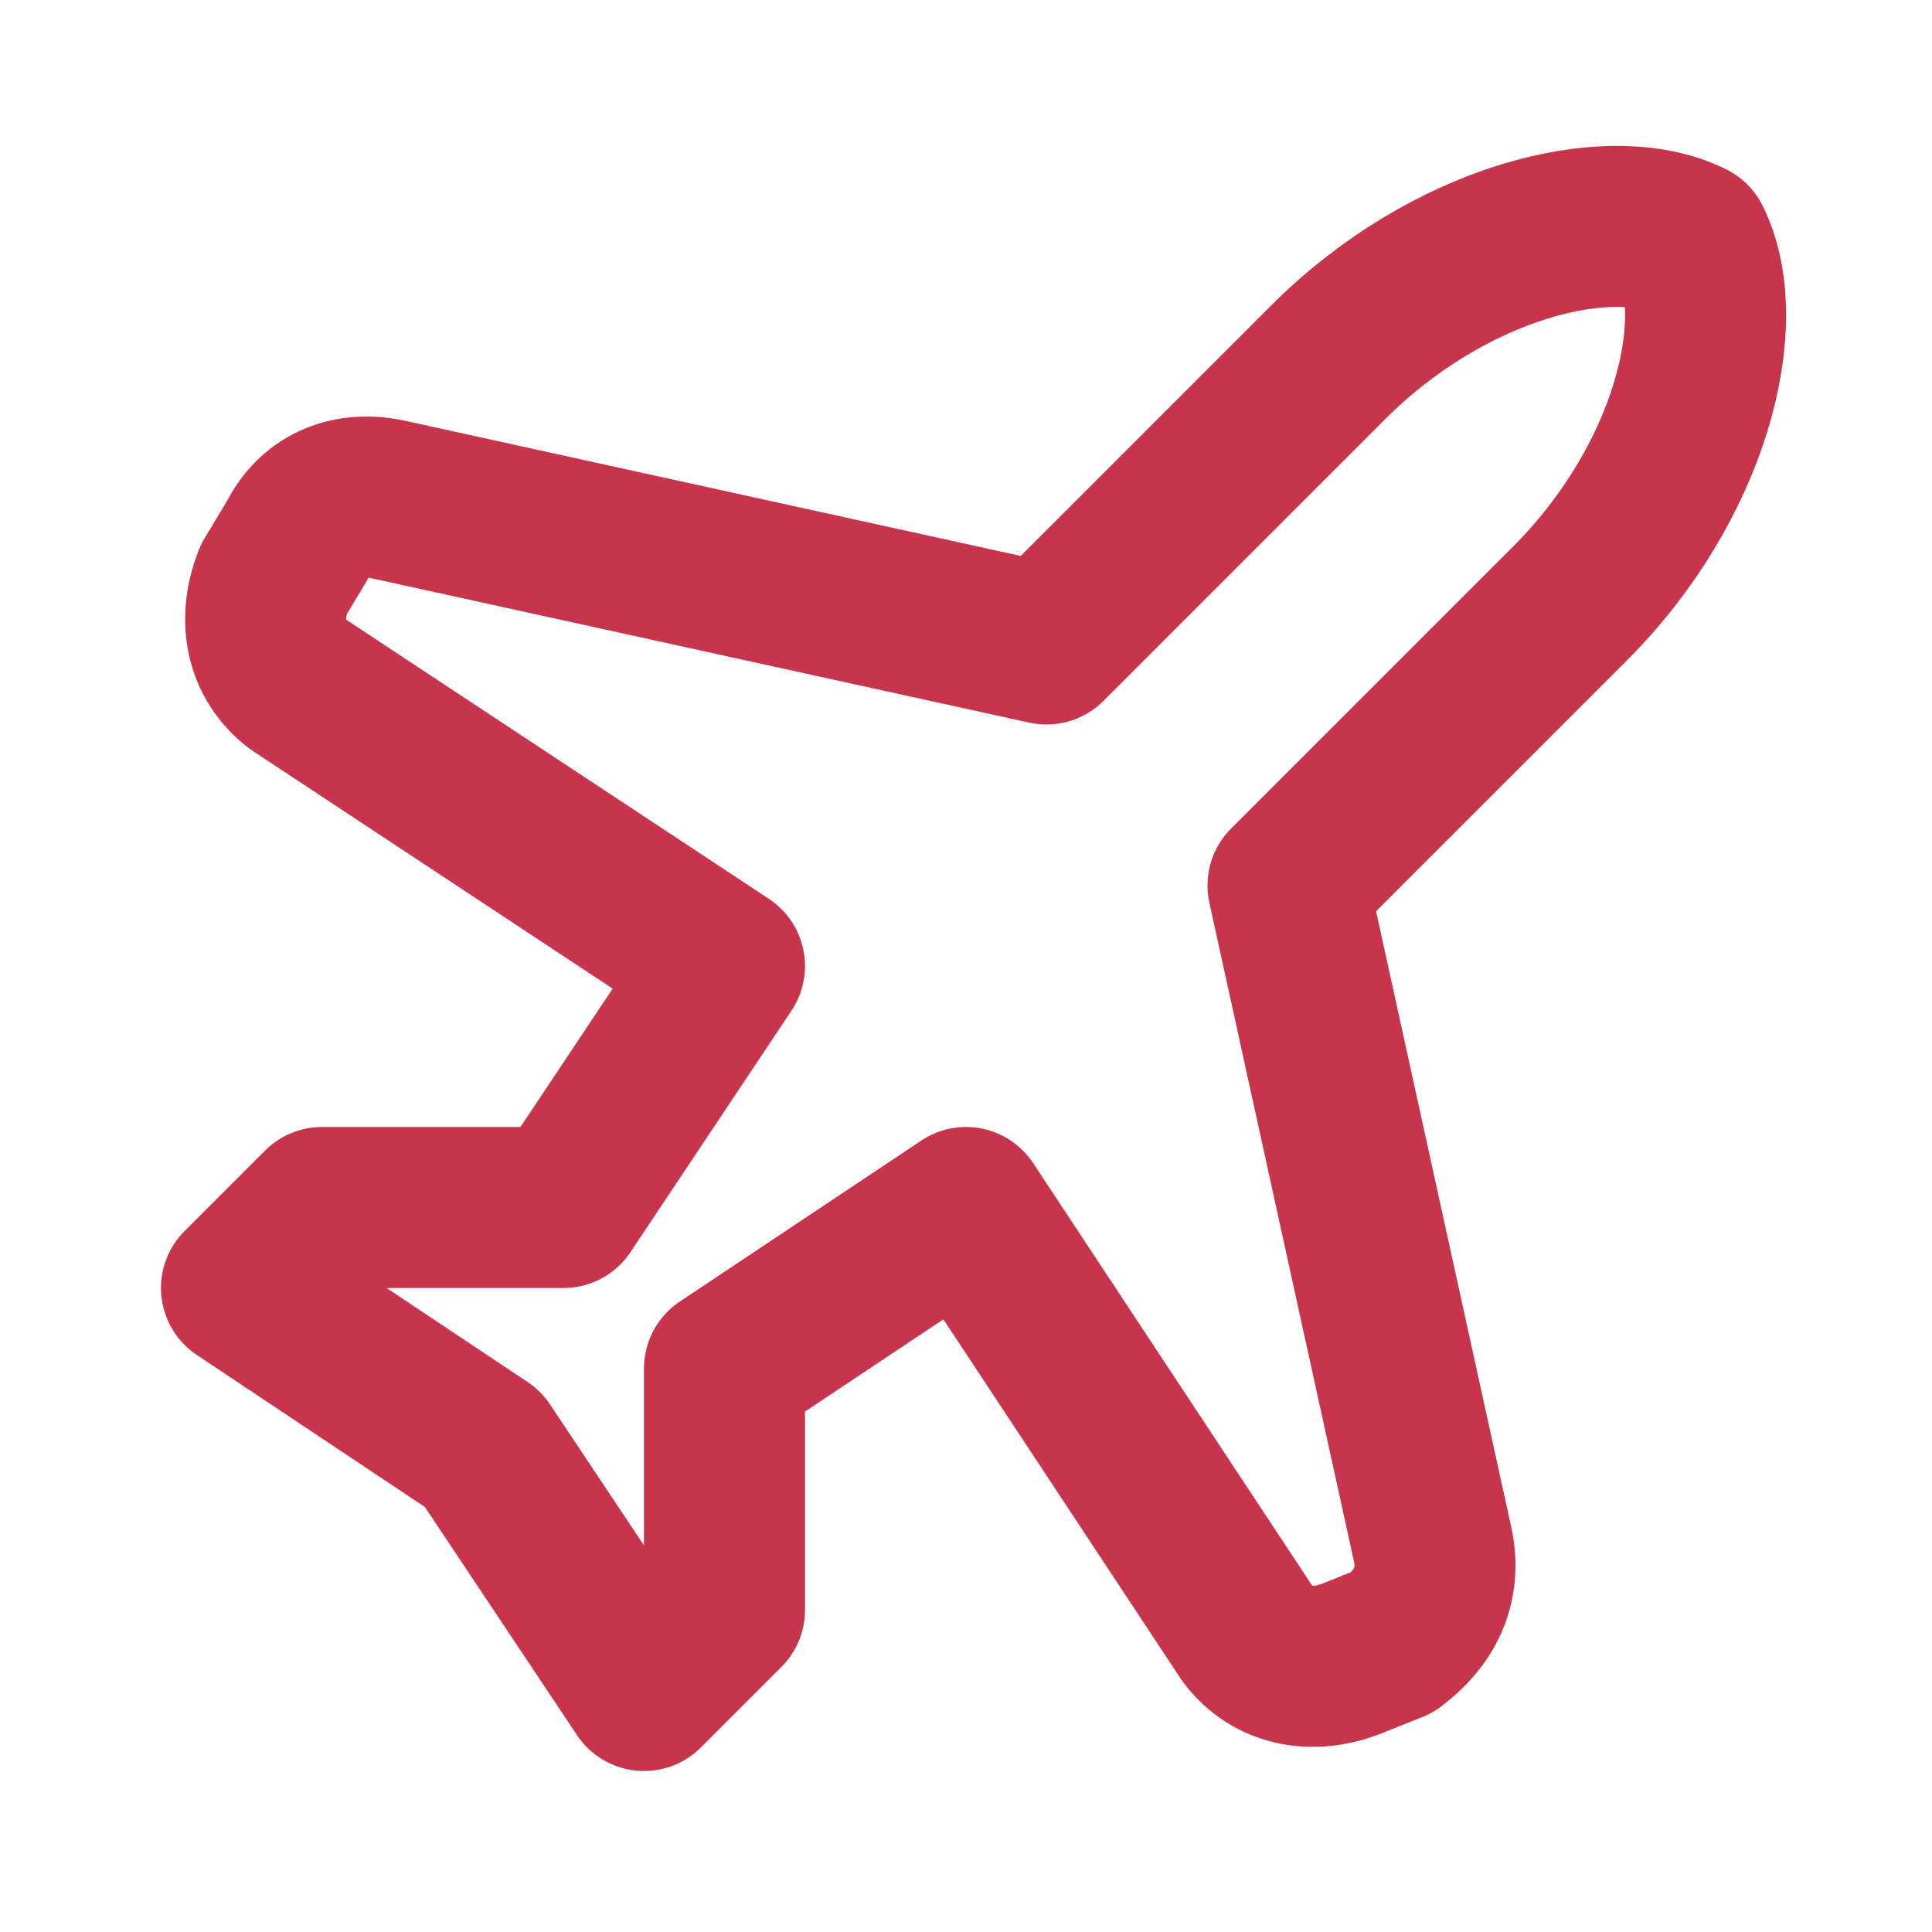
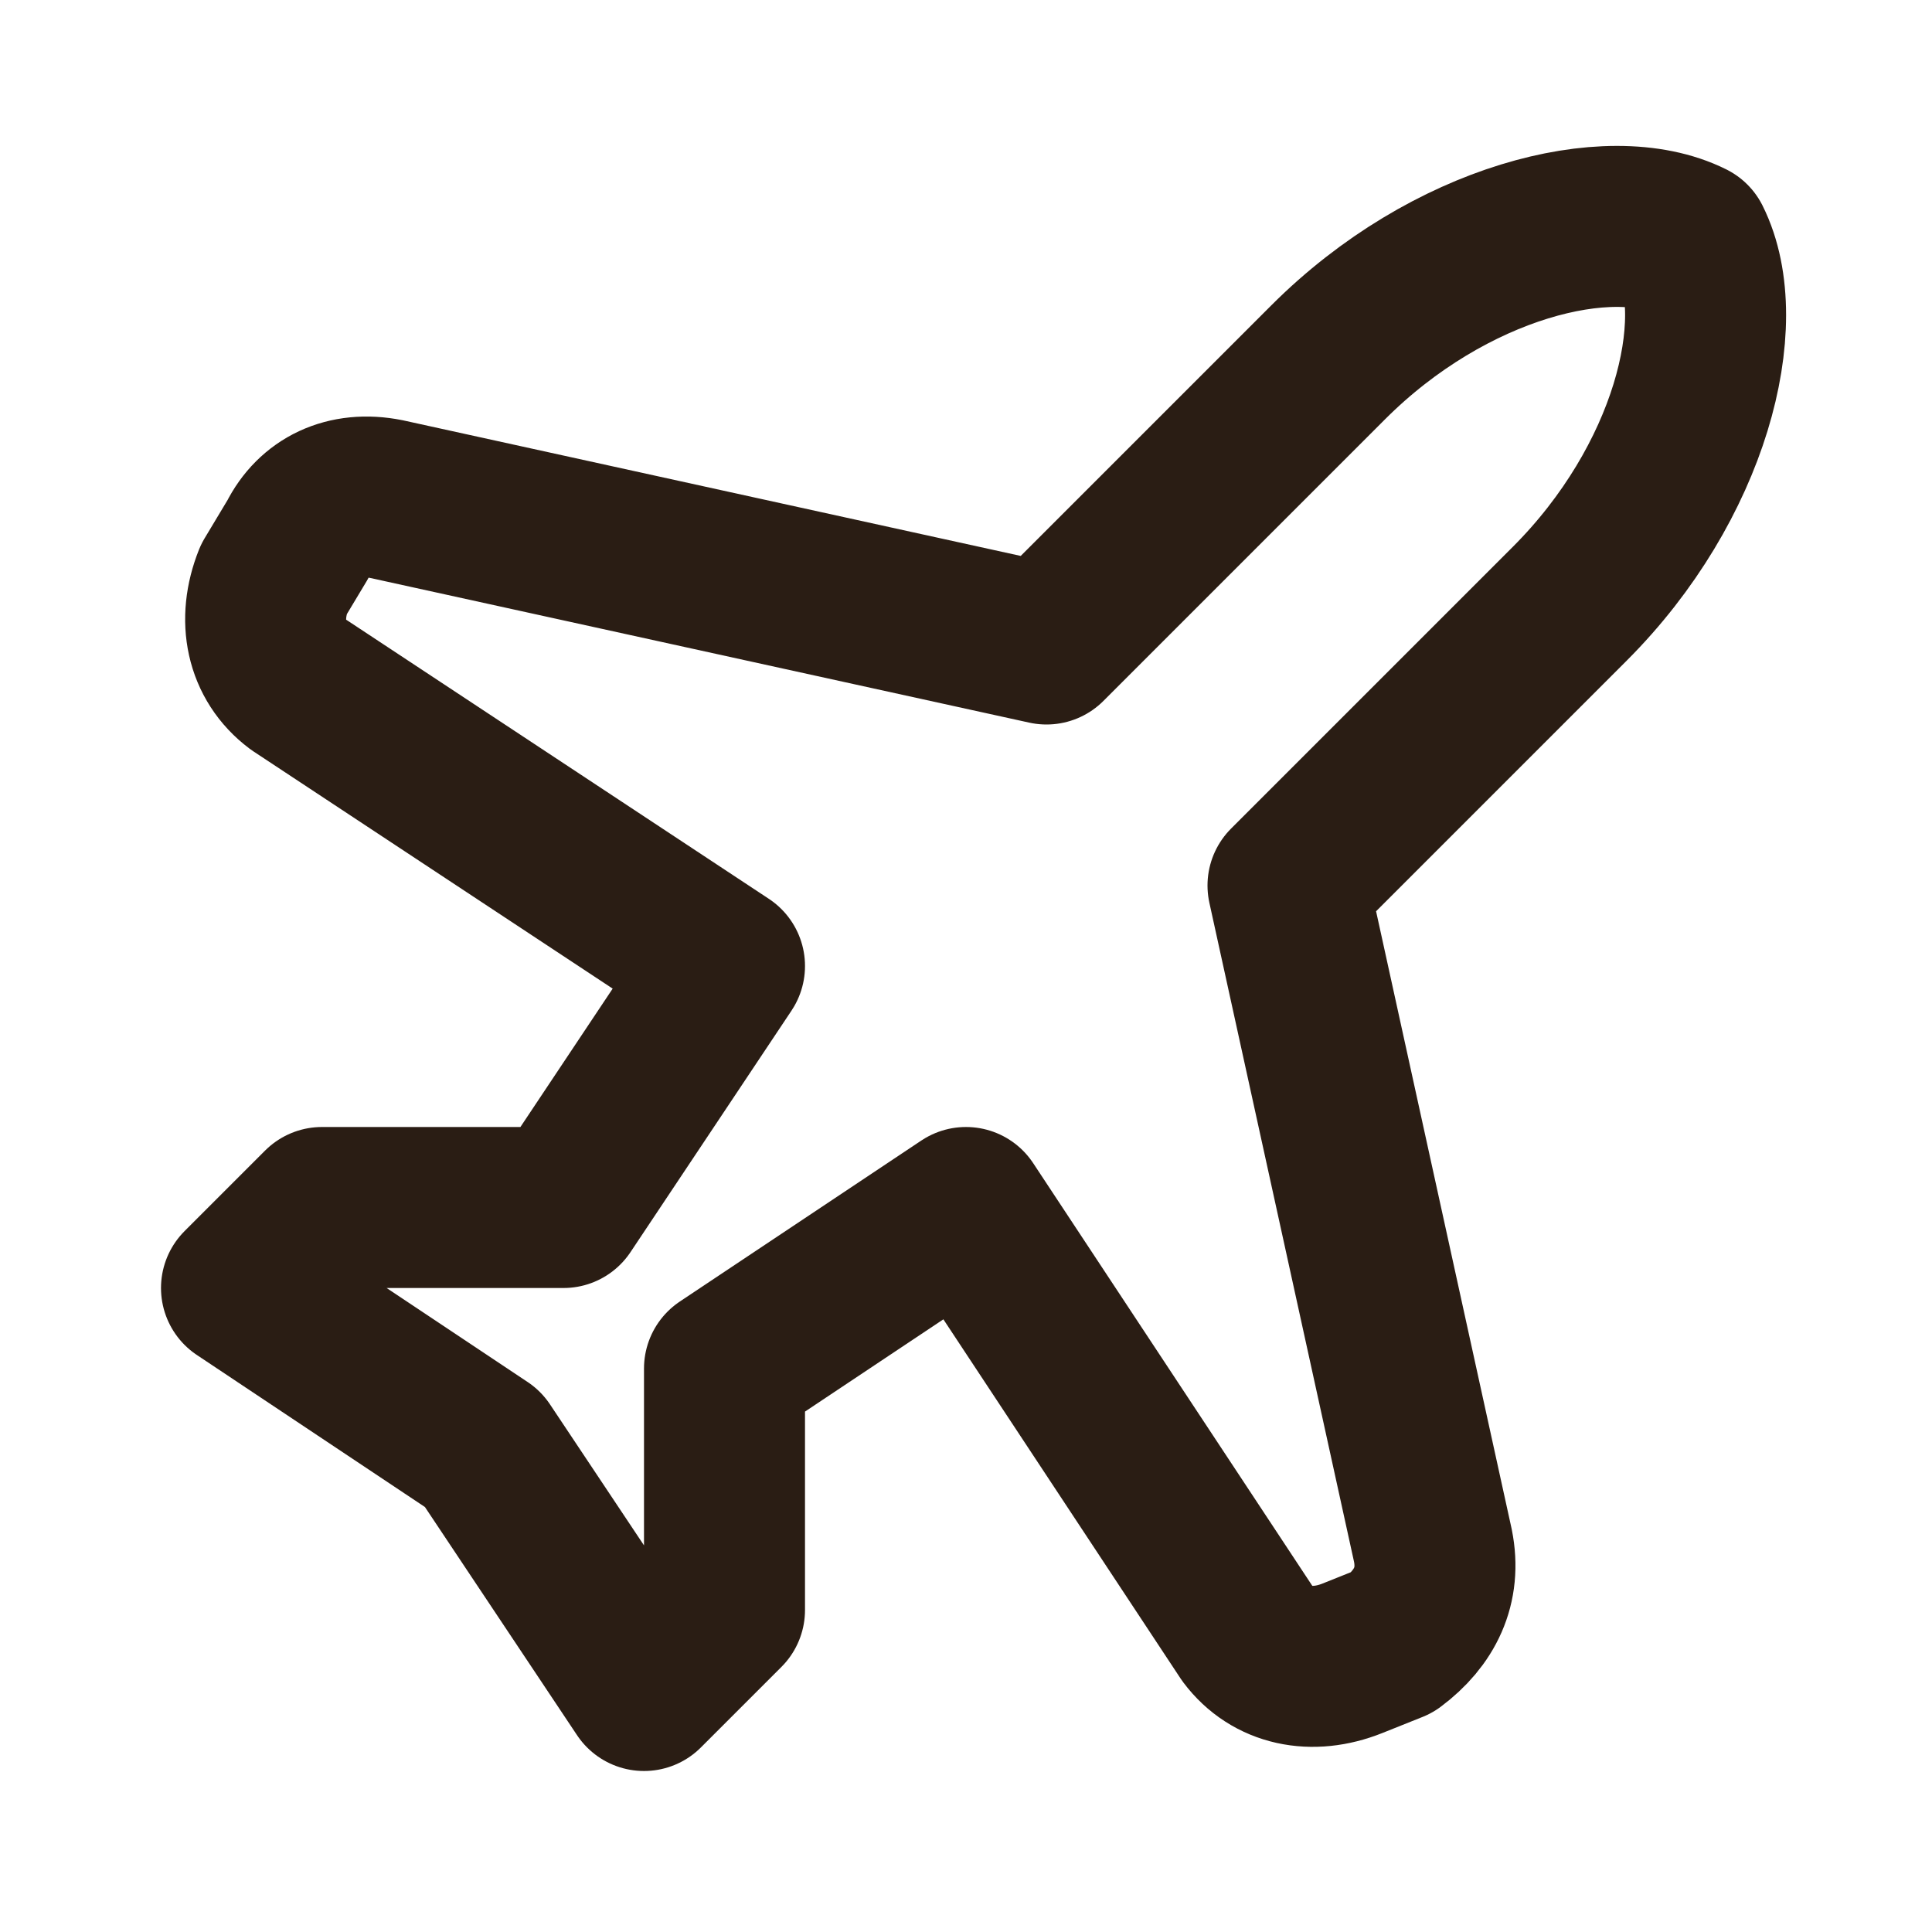
- <svg xmlns="http://www.w3.org/2000/svg" width="24" height="24" viewBox="0 0 24 24" fill="none" stroke="#C8344B" stroke-width="2" stroke-linecap="round" stroke-linejoin="round">
+ <svg xmlns="http://www.w3.org/2000/svg" width="24" height="24" viewBox="0 0 24 24" fill="none" stroke="#2a1d14" stroke-width="2" stroke-linecap="round" stroke-linejoin="round">
  <path d="M17.8 19.2 16 11l3.5-3.5C21 6 21.5 4 21 3c-1-.5-3 0-4.5 1.5L13 8 4.8 6.2c-.5-.1-.9.1-1.1.5l-.3.5c-.2.5-.1 1 .3 1.3L9 12l-2 3H4l-1 1 3 2 2 3 1-1v-3l3-2 3.5 5.3c.3.4.8.5 1.3.3l.5-.2c.4-.3.6-.7.5-1.2z" />
</svg>
